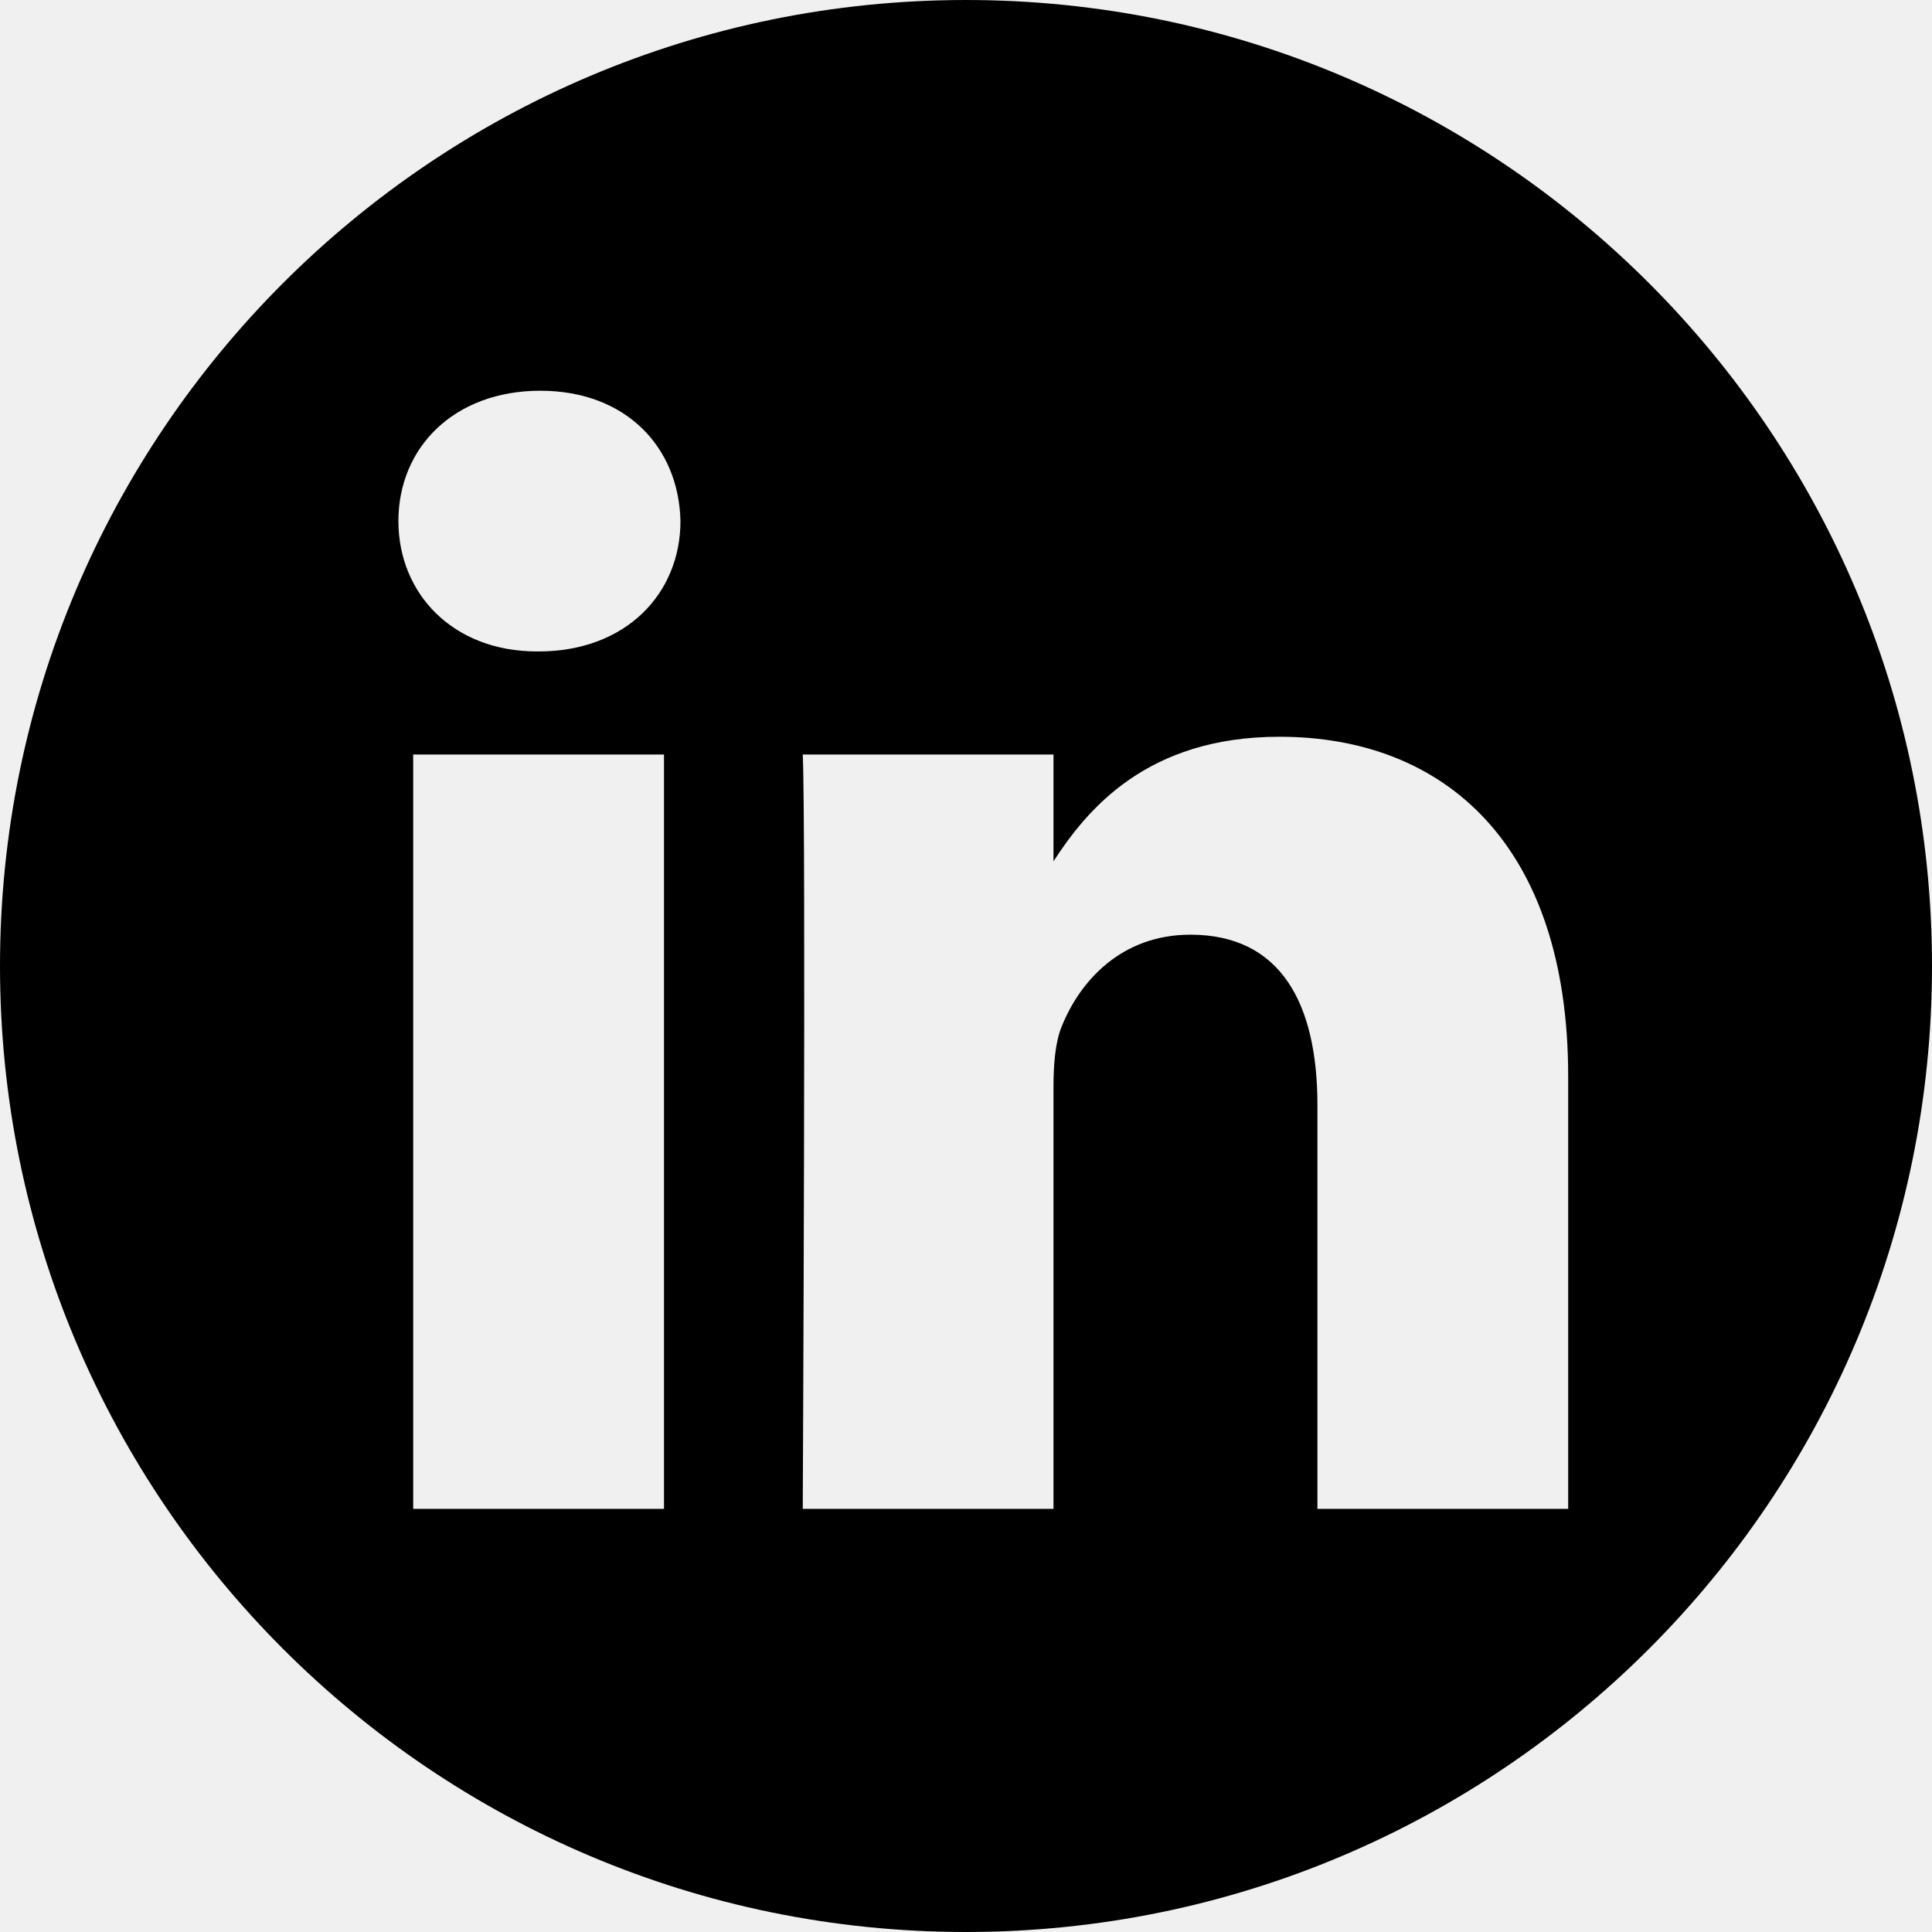
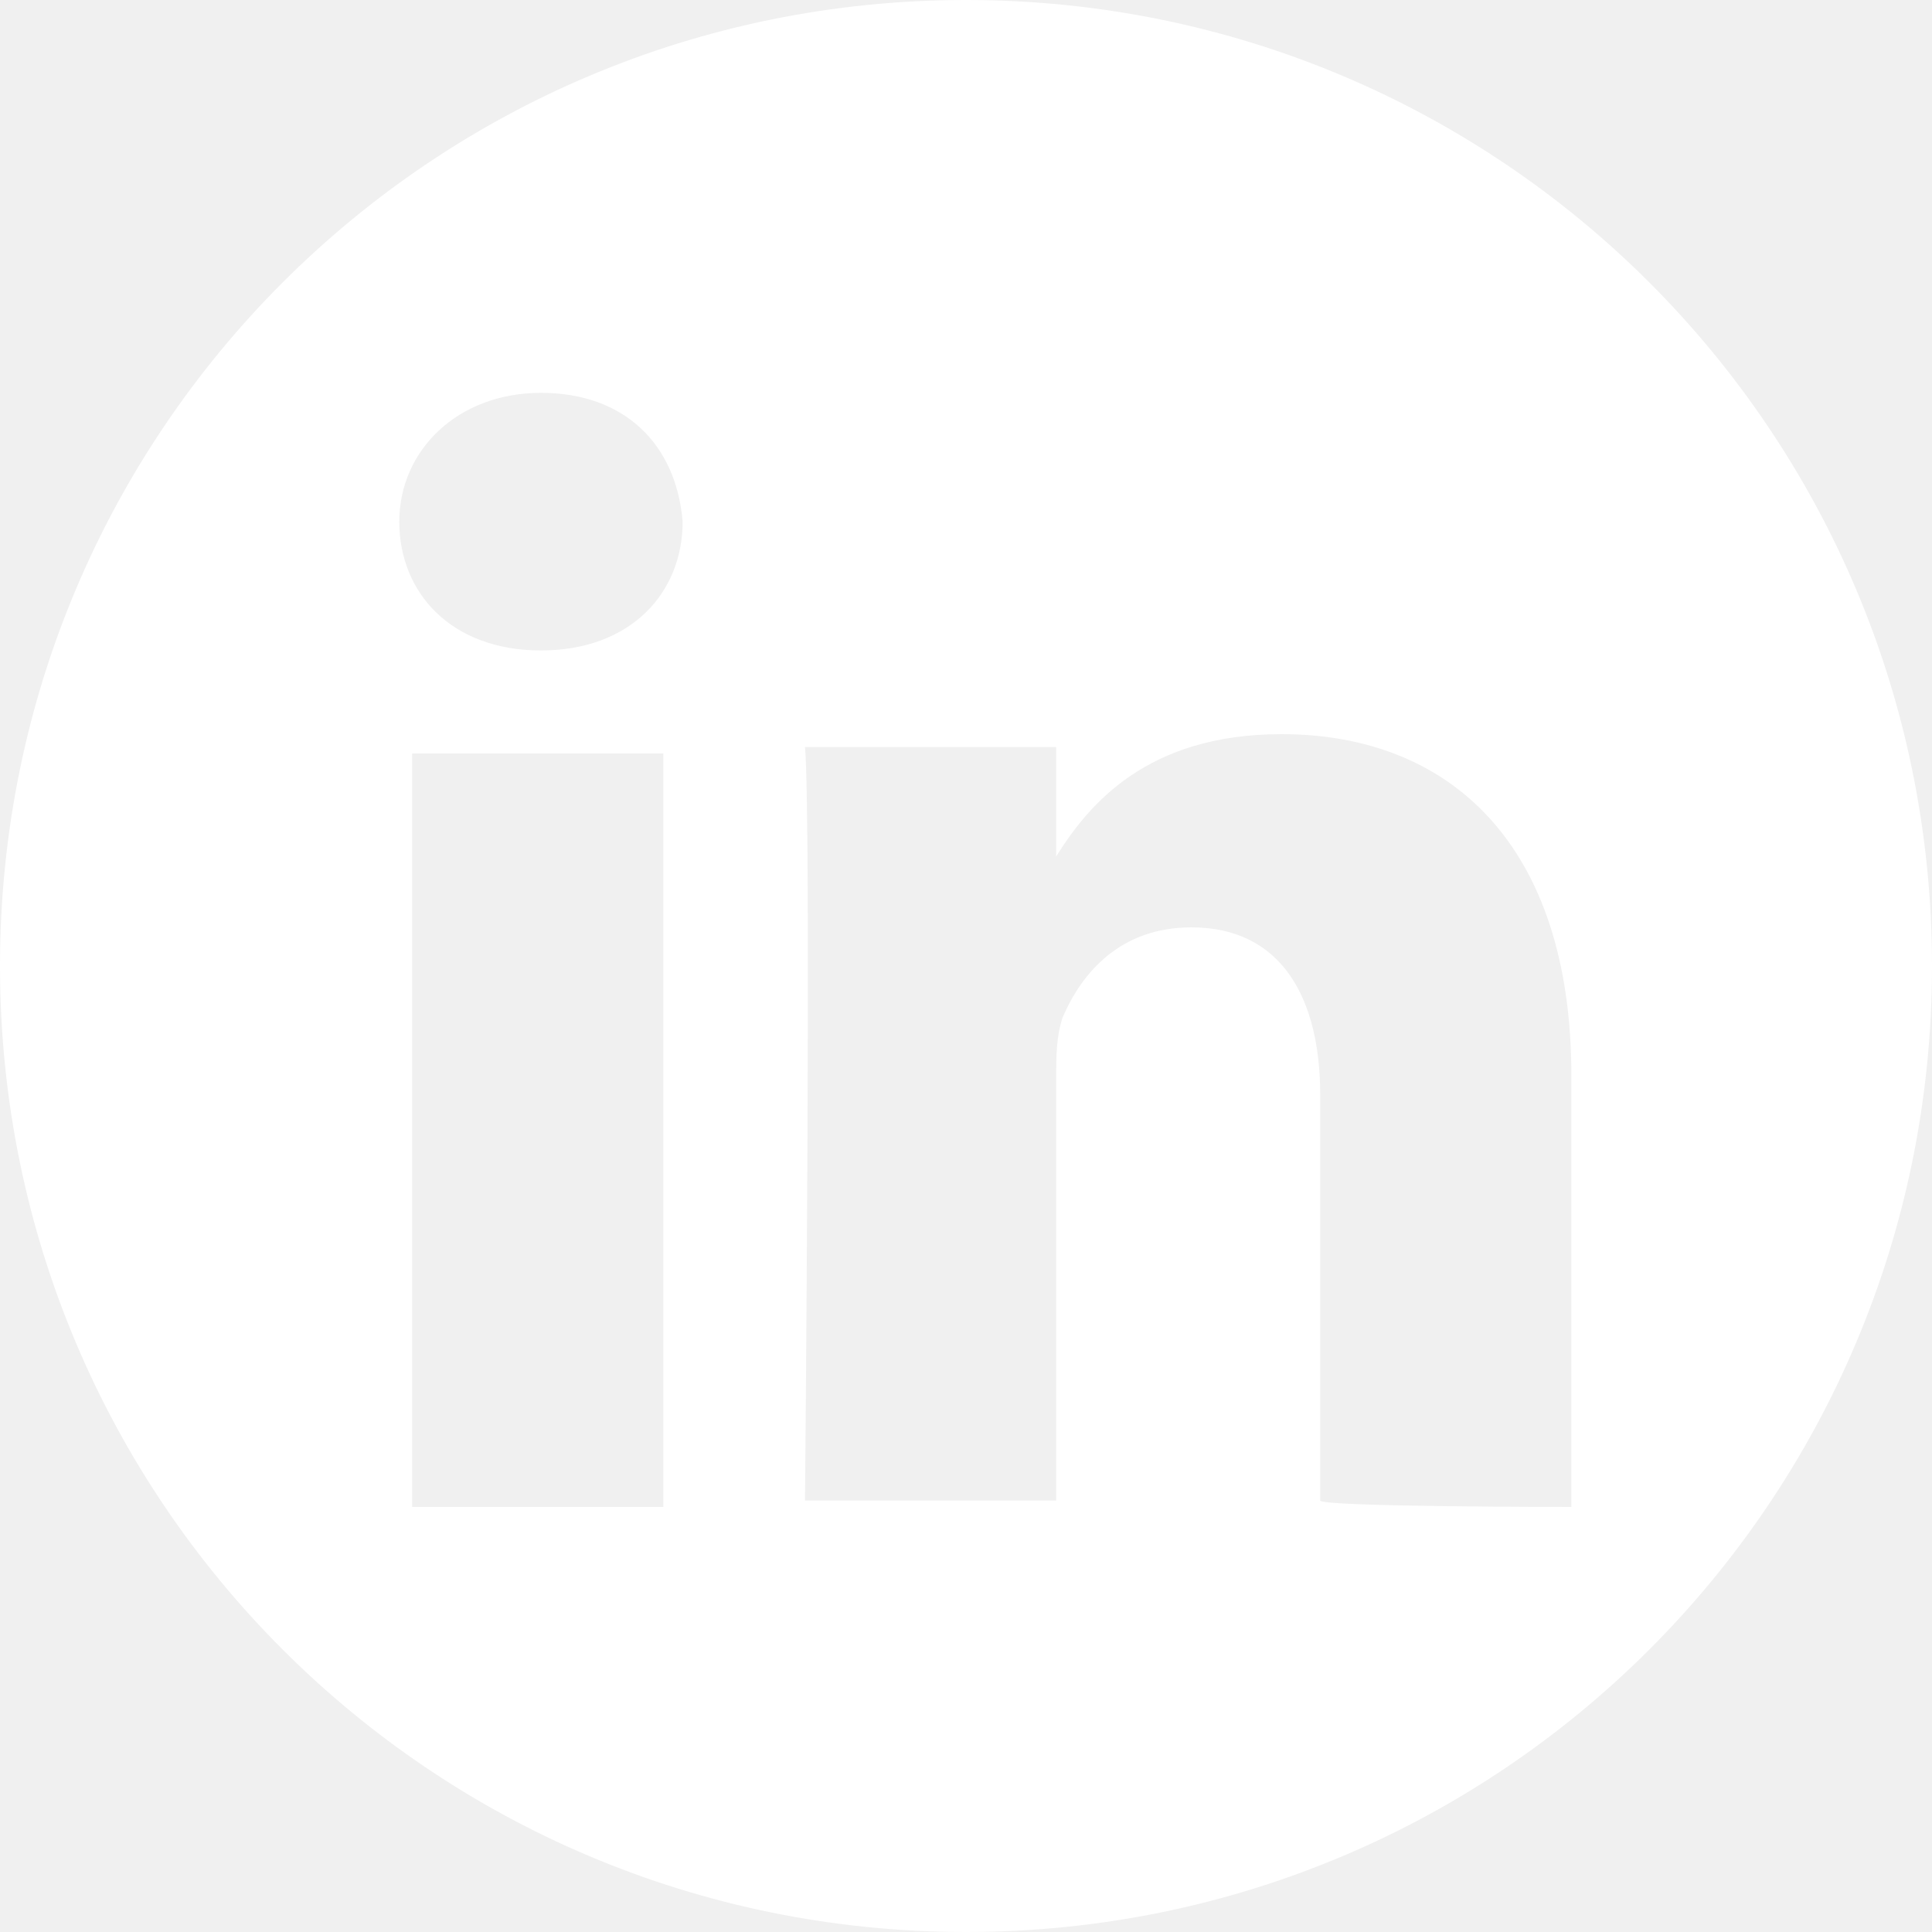
- <svg xmlns="http://www.w3.org/2000/svg" height="30px" style="fill-rule:evenodd;clip-rule:evenodd;stroke-linejoin:round;stroke-miterlimit:2;" version="1.1" viewBox="0 0 512 512" width="30px" xml:space="preserve">
-   <path d="M256,0c141.29,0 256,114.71 256,256c0,141.29 -114.71,256 -256,256c-141.29,0 -256,-114.71 -256,-256c0,-141.29 114.71,-256 256,-256Zm-80.037,399.871l0,-199.921l-66.464,0l0,199.921l66.464,0Zm239.62,0l0,-114.646c0,-61.409 -32.787,-89.976 -76.509,-89.976c-35.255,0 -51.047,19.389 -59.889,33.007l0,-28.306l-66.447,0c0.881,18.757 0,199.921 0,199.921l66.446,0l0,-111.65c0,-5.976 0.43,-11.95 2.191,-16.221c4.795,-11.935 15.737,-24.299 34.095,-24.299c24.034,0 33.663,18.34 33.663,45.204l0,106.966l66.45,0Zm-272.403,-296.321c-22.74,0 -37.597,14.95 -37.597,34.545c0,19.182 14.405,34.544 36.717,34.544l0.429,0c23.175,0 37.6,-15.362 37.6,-34.544c-0.43,-19.595 -14.424,-34.545 -37.149,-34.545Z" />
+ <svg xmlns="http://www.w3.org/2000/svg" height="30px" width="30px" version="1.1" id="Ebene_1" x="0px" y="0px" viewBox="0 0 30 30" style="enable-background:new 0 0 30 30;" xml:space="preserve">
+   <style type="text/css">
+ 	.st0{fill-rule:evenodd;clip-rule:evenodd;fill:#FFFFFF;}
+ </style>
+   <path class="st0" d="M15,0c8.3,0,15,6.7,15,15s-6.7,15-15,15S0,23.3,0,15S6.7,0,15,0z M10.3,23.4V11.7H6.4v11.7H10.3z M24.4,23.4  v-6.7c0-3.6-1.9-5.3-4.5-5.3c-2.1,0-3,1.1-3.5,1.9v-1.7h-3.9c0.1,1.1,0,11.7,0,11.7h3.9v-6.5c0-0.4,0-0.7,0.1-1  c0.3-0.7,0.9-1.4,2-1.4c1.4,0,2,1.1,2,2.6v6.3C20.5,23.4,24.4,23.4,24.4,23.4z M8.4,6.1c-1.3,0-2.2,0.9-2.2,2c0,1.1,0.8,2,2.2,2h0  c1.4,0,2.2-0.9,2.2-2C10.5,6.9,9.7,6.1,8.4,6.1z" />
</svg>
